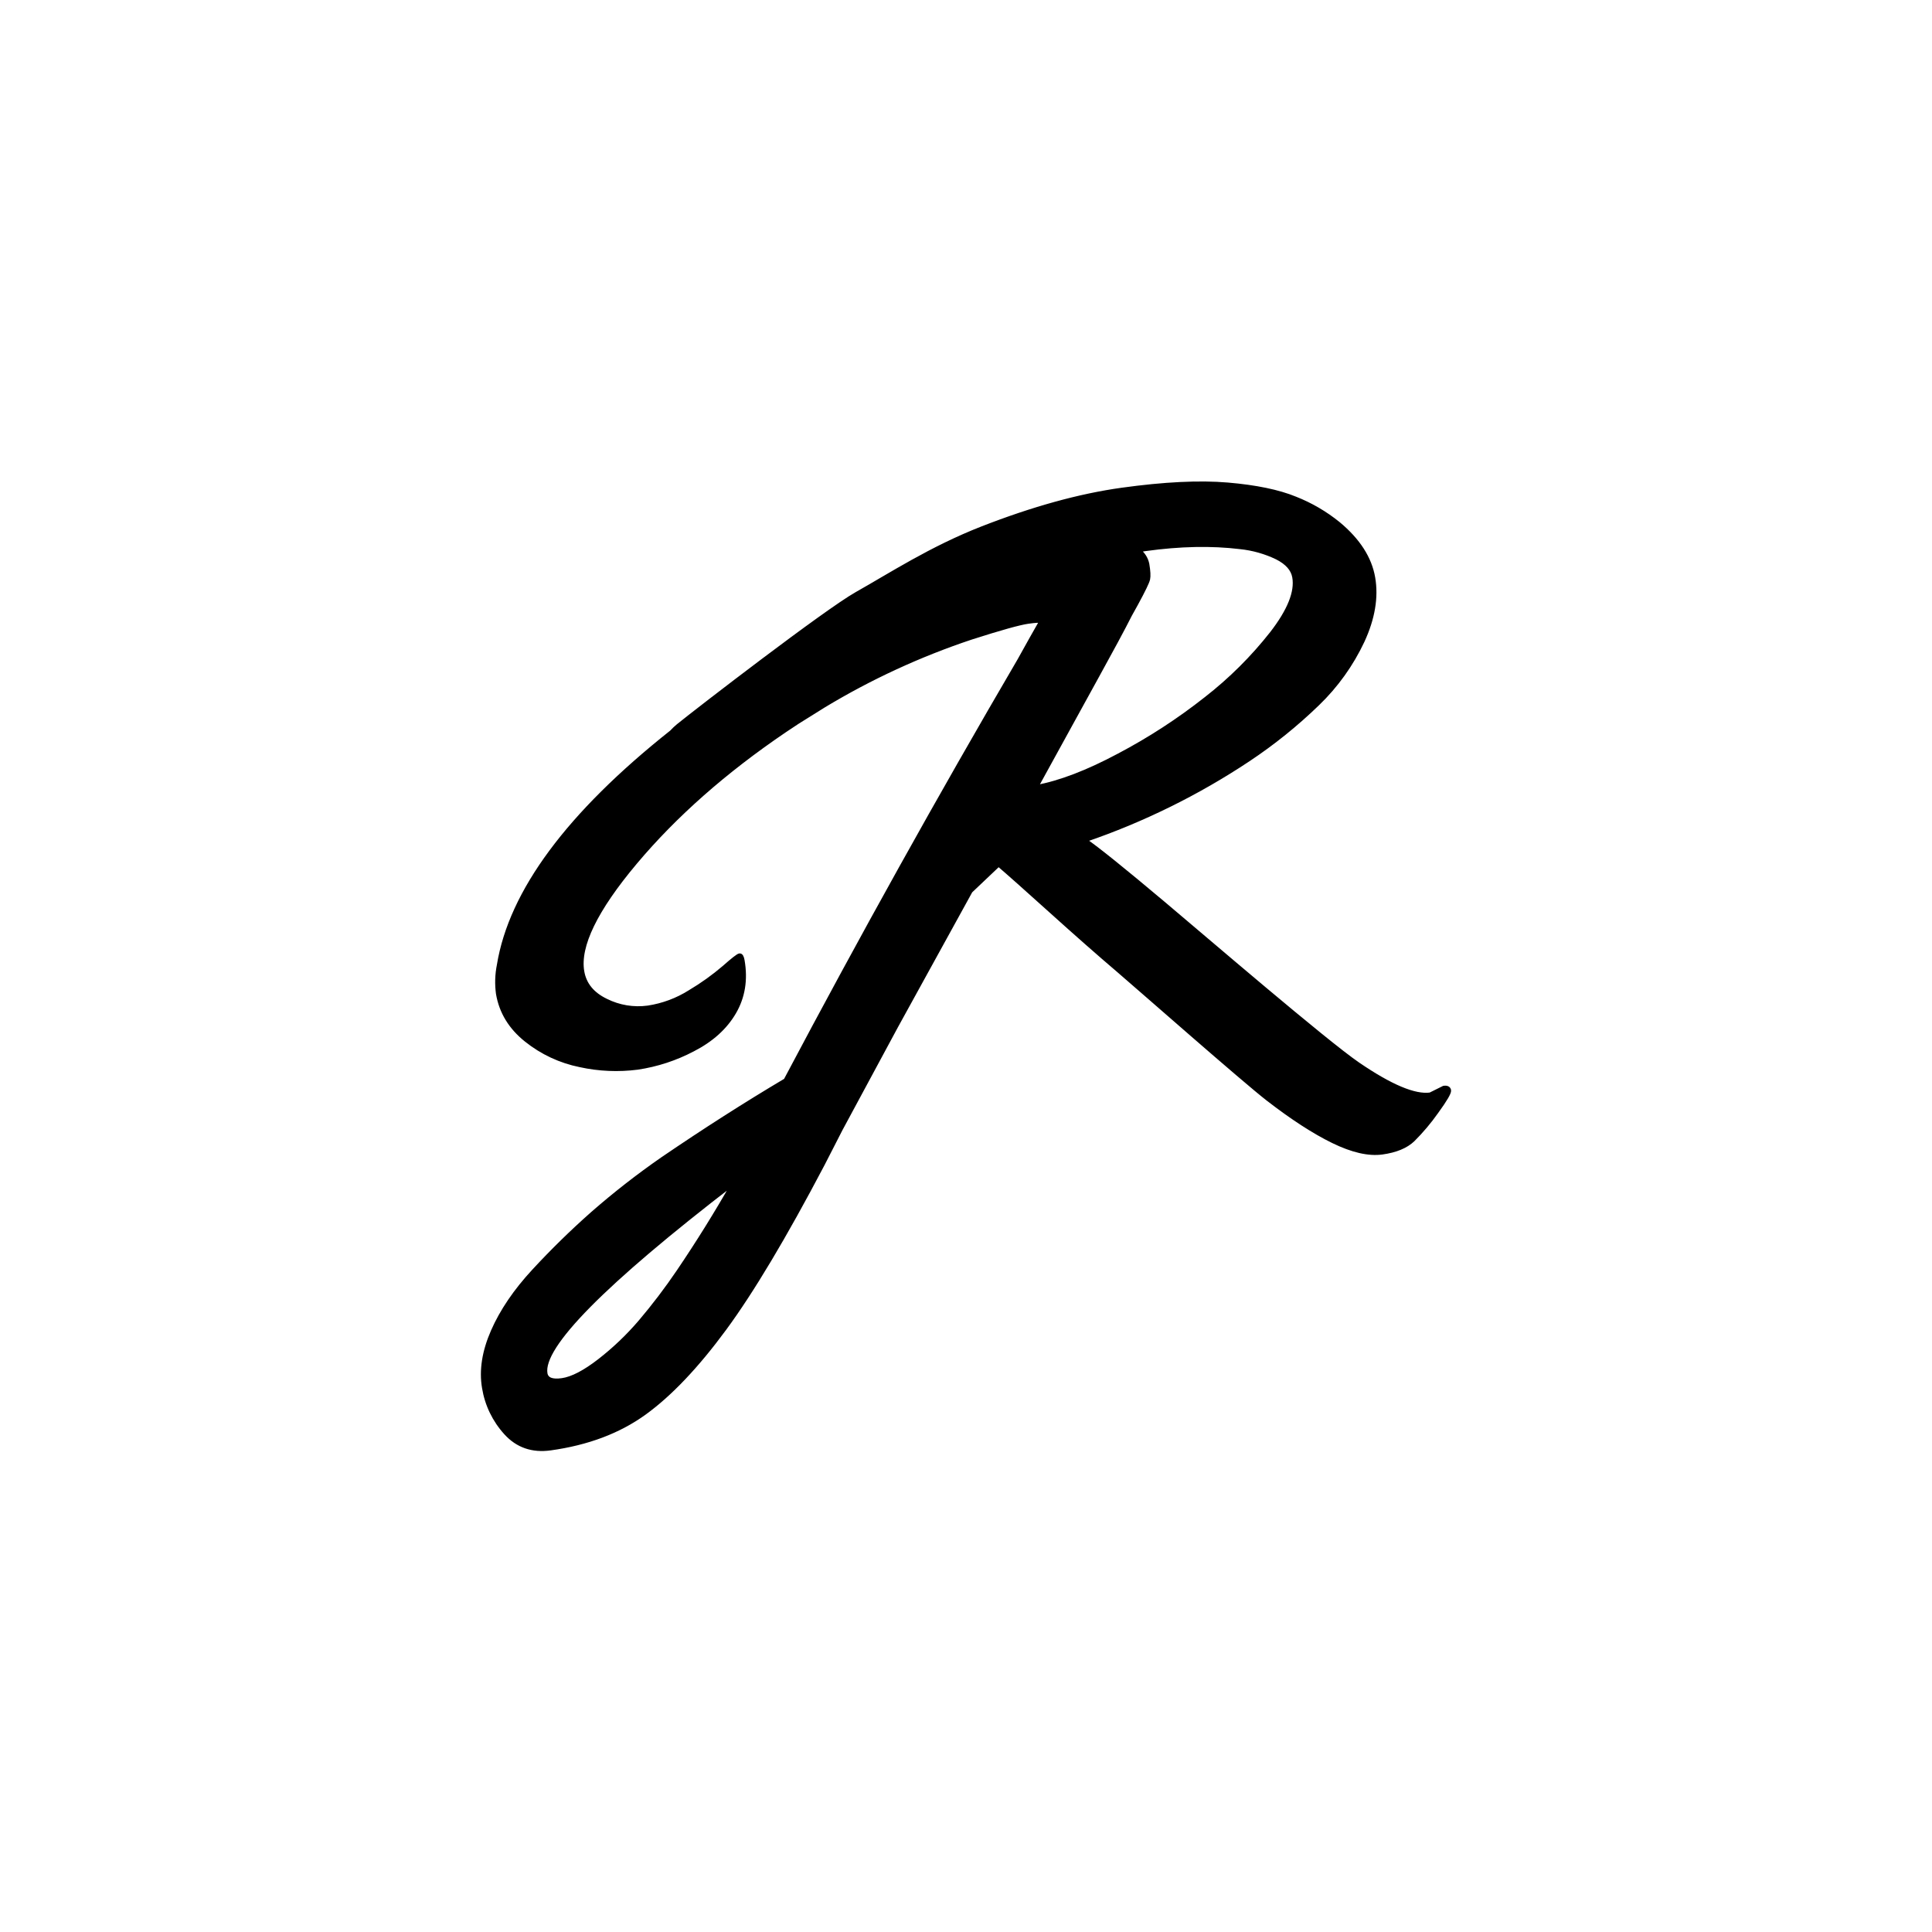
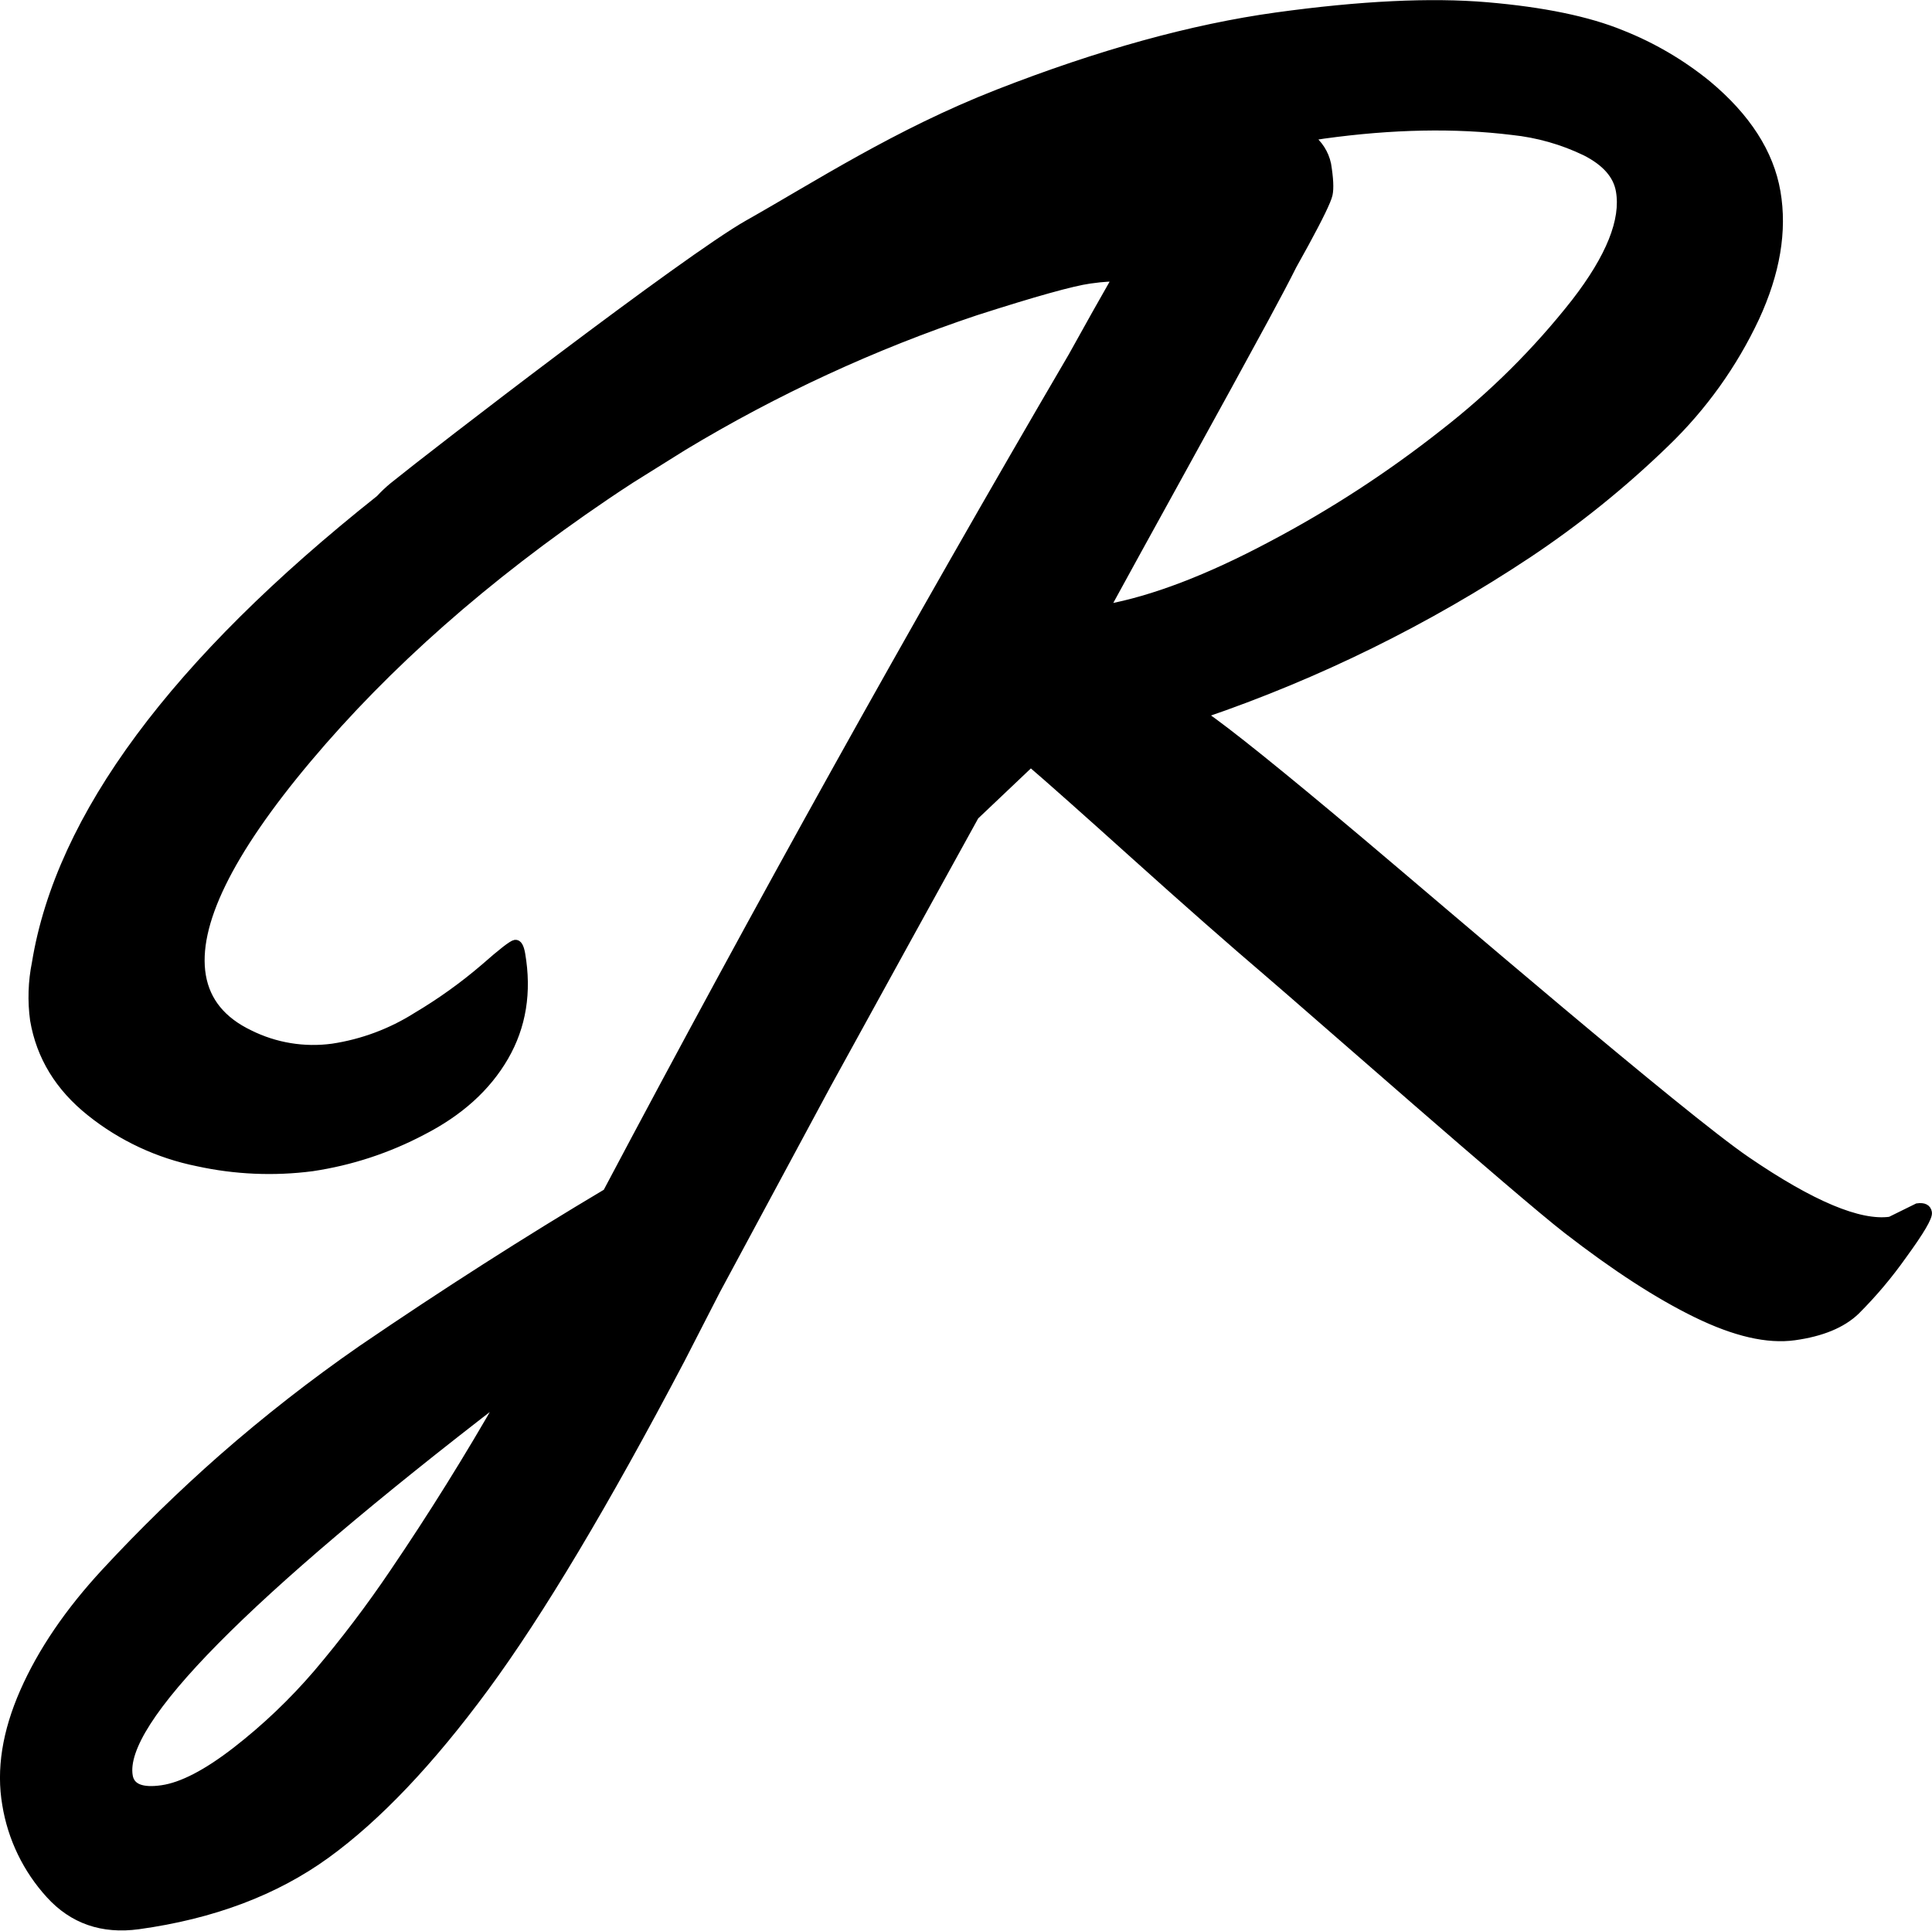
- <svg xmlns="http://www.w3.org/2000/svg" id="Layer_1" data-name="Layer 1" viewBox="0 0 1000 1000">
+ <svg xmlns="http://www.w3.org/2000/svg" id="Layer_1" data-name="Layer 1" viewBox="0 0 502.19 501.82">
  <defs>
    <style>.cls-1{stroke:#000;stroke-miterlimit:10;stroke-width:2px;}</style>
  </defs>
-   <path class="cls-1" d="M750.08,564.38q-.3-1.73-2.79-1.38l-7,3.48q-12,1.66-37.36-15.67c-16.9-11.55-79.3-65.21-100.35-82.93s-34.72-28.71-41-33a367.53,367.53,0,0,0,84.68-41.75A252.73,252.73,0,0,0,682,364.33a110.29,110.29,0,0,0,23.29-32.51q8.12-17.58,5.52-32.76t-18-28A84.76,84.76,0,0,0,670.43,258q-13.09-5.37-35-7.24t-54.73,2.68q-32.85,4.56-72.4,20c-26.37,10.32-47.31,24-64.92,33.92-16.07,9.08-81.78,59.7-92.37,68.28a34.88,34.88,0,0,0-3.44,3.26q-80.07,63.56-89.39,120.61a44.47,44.47,0,0,0-.46,14.86q2.44,14.25,14.67,24a65.19,65.19,0,0,0,27.86,13,86.87,86.87,0,0,0,29.79,1.29,90,90,0,0,0,28.65-9.39q14.49-7.43,21.39-19.32t4.33-26.76q-.48-2.85-1.62-2.7t-8,6.22a126.44,126.44,0,0,1-17.65,12.65,56.51,56.51,0,0,1-21.8,8.13,37.19,37.19,0,0,1-21.6-3.57q-10.62-5.1-12.32-15.07-3.39-19.75,27.42-56.43t77.35-68.24q3.3-2.24,6.61-4.39l13.69-8.55a380,380,0,0,1,76.05-35.11q22.86-7.33,29.66-8.28c3.87-.54,6.11-.64,6.74-.32q-4.71,8.22-11.34,20.19-62,106-121,217.42-31.14,18.49-63.74,40.72a409.41,409.41,0,0,0-36.21,28.25A421.93,421.93,0,0,0,276.3,657.8Q262,673.24,255.09,689t-4.6,29.3a45.52,45.52,0,0,0,11.33,23.44q9,9.9,23,8,29-4,48.9-18.45T375,687.79q21.35-29,50.9-85.21l9.22-18L464,531q22-40,38.4-69.75l14.47-13.73q7.33,6.27,27.08,24.07t35,30.8c10.14,8.67,64.87,56.86,77.36,66.52s23.69,16.94,33.65,21.81,18.45,6.82,25.47,5.85,12.33-3.17,15.92-6.58a109.89,109.89,0,0,0,12.23-14.51Q750.38,566.11,750.08,564.38ZM351.23,658a302.53,302.53,0,0,1-20,26.32,144.49,144.49,0,0,1-21,20q-11.48,8.88-19.28,10t-8.58-3.4q-3.6-21,97.2-98.5Q366.23,635.86,351.23,658ZM536.38,407.32q6-11,19.53-35.53T577.72,332q4.66-8.66,7.24-13.78c1.07-1.89,2.12-3.79,3.17-5.71q5.64-10.37,6.16-12.74t-.42-7.86a11.83,11.83,0,0,0-4.58-7.11c1.24-.2,2.46-.39,3.66-.56q26.73-3.71,49-1a57.47,57.47,0,0,1,19,5.39q7.88,4,8.92,10.12,2,11.42-11.6,29a197.72,197.72,0,0,1-34.08,33.9,292.77,292.77,0,0,1-45,29.26Q554.81,403.94,536.38,407.32Z" />
+   <path class="cls-1" d="M501.17,315.21c-.19-1.16-1.12-1.62-2.78-1.39l-7.06,3.48q-12,1.67-37.36-15.67c-16.9-11.55-79.3-65.21-100.34-82.93s-34.73-28.71-41-33A367.46,367.46,0,0,0,397.28,144,252.27,252.27,0,0,0,433,115.16a110.28,110.28,0,0,0,23.29-32.52q8.13-17.58,5.52-32.75t-18-28a84.87,84.87,0,0,0-22.3-13.07q-13.09-5.37-35-7.24T331.8,4.23q-32.83,4.54-72.39,20c-26.37,10.32-47.31,24-64.93,33.93-16.06,9.07-81.78,59.69-92.37,68.27a34.85,34.85,0,0,0-3.43,3.26Q18.6,193.28,9.29,250.33a44.51,44.51,0,0,0-.47,14.86q2.44,14.26,14.67,24a65.24,65.24,0,0,0,27.86,13,86.87,86.87,0,0,0,29.79,1.29,89.66,89.66,0,0,0,28.65-9.39q14.5-7.42,21.39-19.32t4.34-26.76c-.33-1.9-.87-2.8-1.62-2.69s-3.42,2.17-8,6.21a125.76,125.76,0,0,1-17.66,12.66,56.58,56.58,0,0,1-21.8,8.12,37.13,37.13,0,0,1-21.6-3.57q-10.61-5.1-12.32-15.07Q49.15,234,80,197.29t77.34-68.24q3.3-2.24,6.62-4.39l13.68-8.55a380.55,380.55,0,0,1,76-35.11q22.86-7.34,29.66-8.28c3.88-.54,6.11-.64,6.74-.32q-4.71,8.22-11.34,20.19-62,106-121,217.42Q126.59,328.51,94,350.73A407.36,407.36,0,0,0,57.79,379a415.88,415.88,0,0,0-30.4,29.64Q13.11,424.05,6.18,439.81T1.58,469.1a45.56,45.56,0,0,0,11.33,23.44q9,9.9,23.05,8,29-4,48.9-18.44t41.25-43.44q21.33-29,50.9-85.22l9.21-17.95,28.84-53.6q22-40.05,38.4-69.75l14.47-13.73q7.33,6.28,27.09,24.07t35,30.8c10.15,8.67,64.88,56.86,77.36,66.52S431,336.7,441,341.57s18.45,6.83,25.47,5.85,12.33-3.16,15.92-6.58a110,110,0,0,0,12.24-14.51Q501.48,316.94,501.17,315.21ZM102.32,408.77a300.58,300.58,0,0,1-19.95,26.32,144.56,144.56,0,0,1-21,20q-11.46,8.88-19.28,10t-8.58-3.4q-3.6-21,97.2-98.5Q117.32,386.68,102.32,408.77ZM287.47,158.14q6-11,19.53-35.53T328.81,82.8q4.68-8.64,7.25-13.78,1.59-2.83,3.16-5.71,5.64-10.37,6.16-12.74T345,42.71a11.89,11.89,0,0,0-4.57-7.11c1.23-.2,2.46-.39,3.66-.56q26.71-3.69,49-.95a57.41,57.41,0,0,1,19,5.39q7.88,4,8.93,10.13,2,11.4-11.61,29a197.64,197.64,0,0,1-34.07,33.9,292.61,292.61,0,0,1-45,29.26Q305.9,154.76,287.47,158.14Z" />
</svg>
